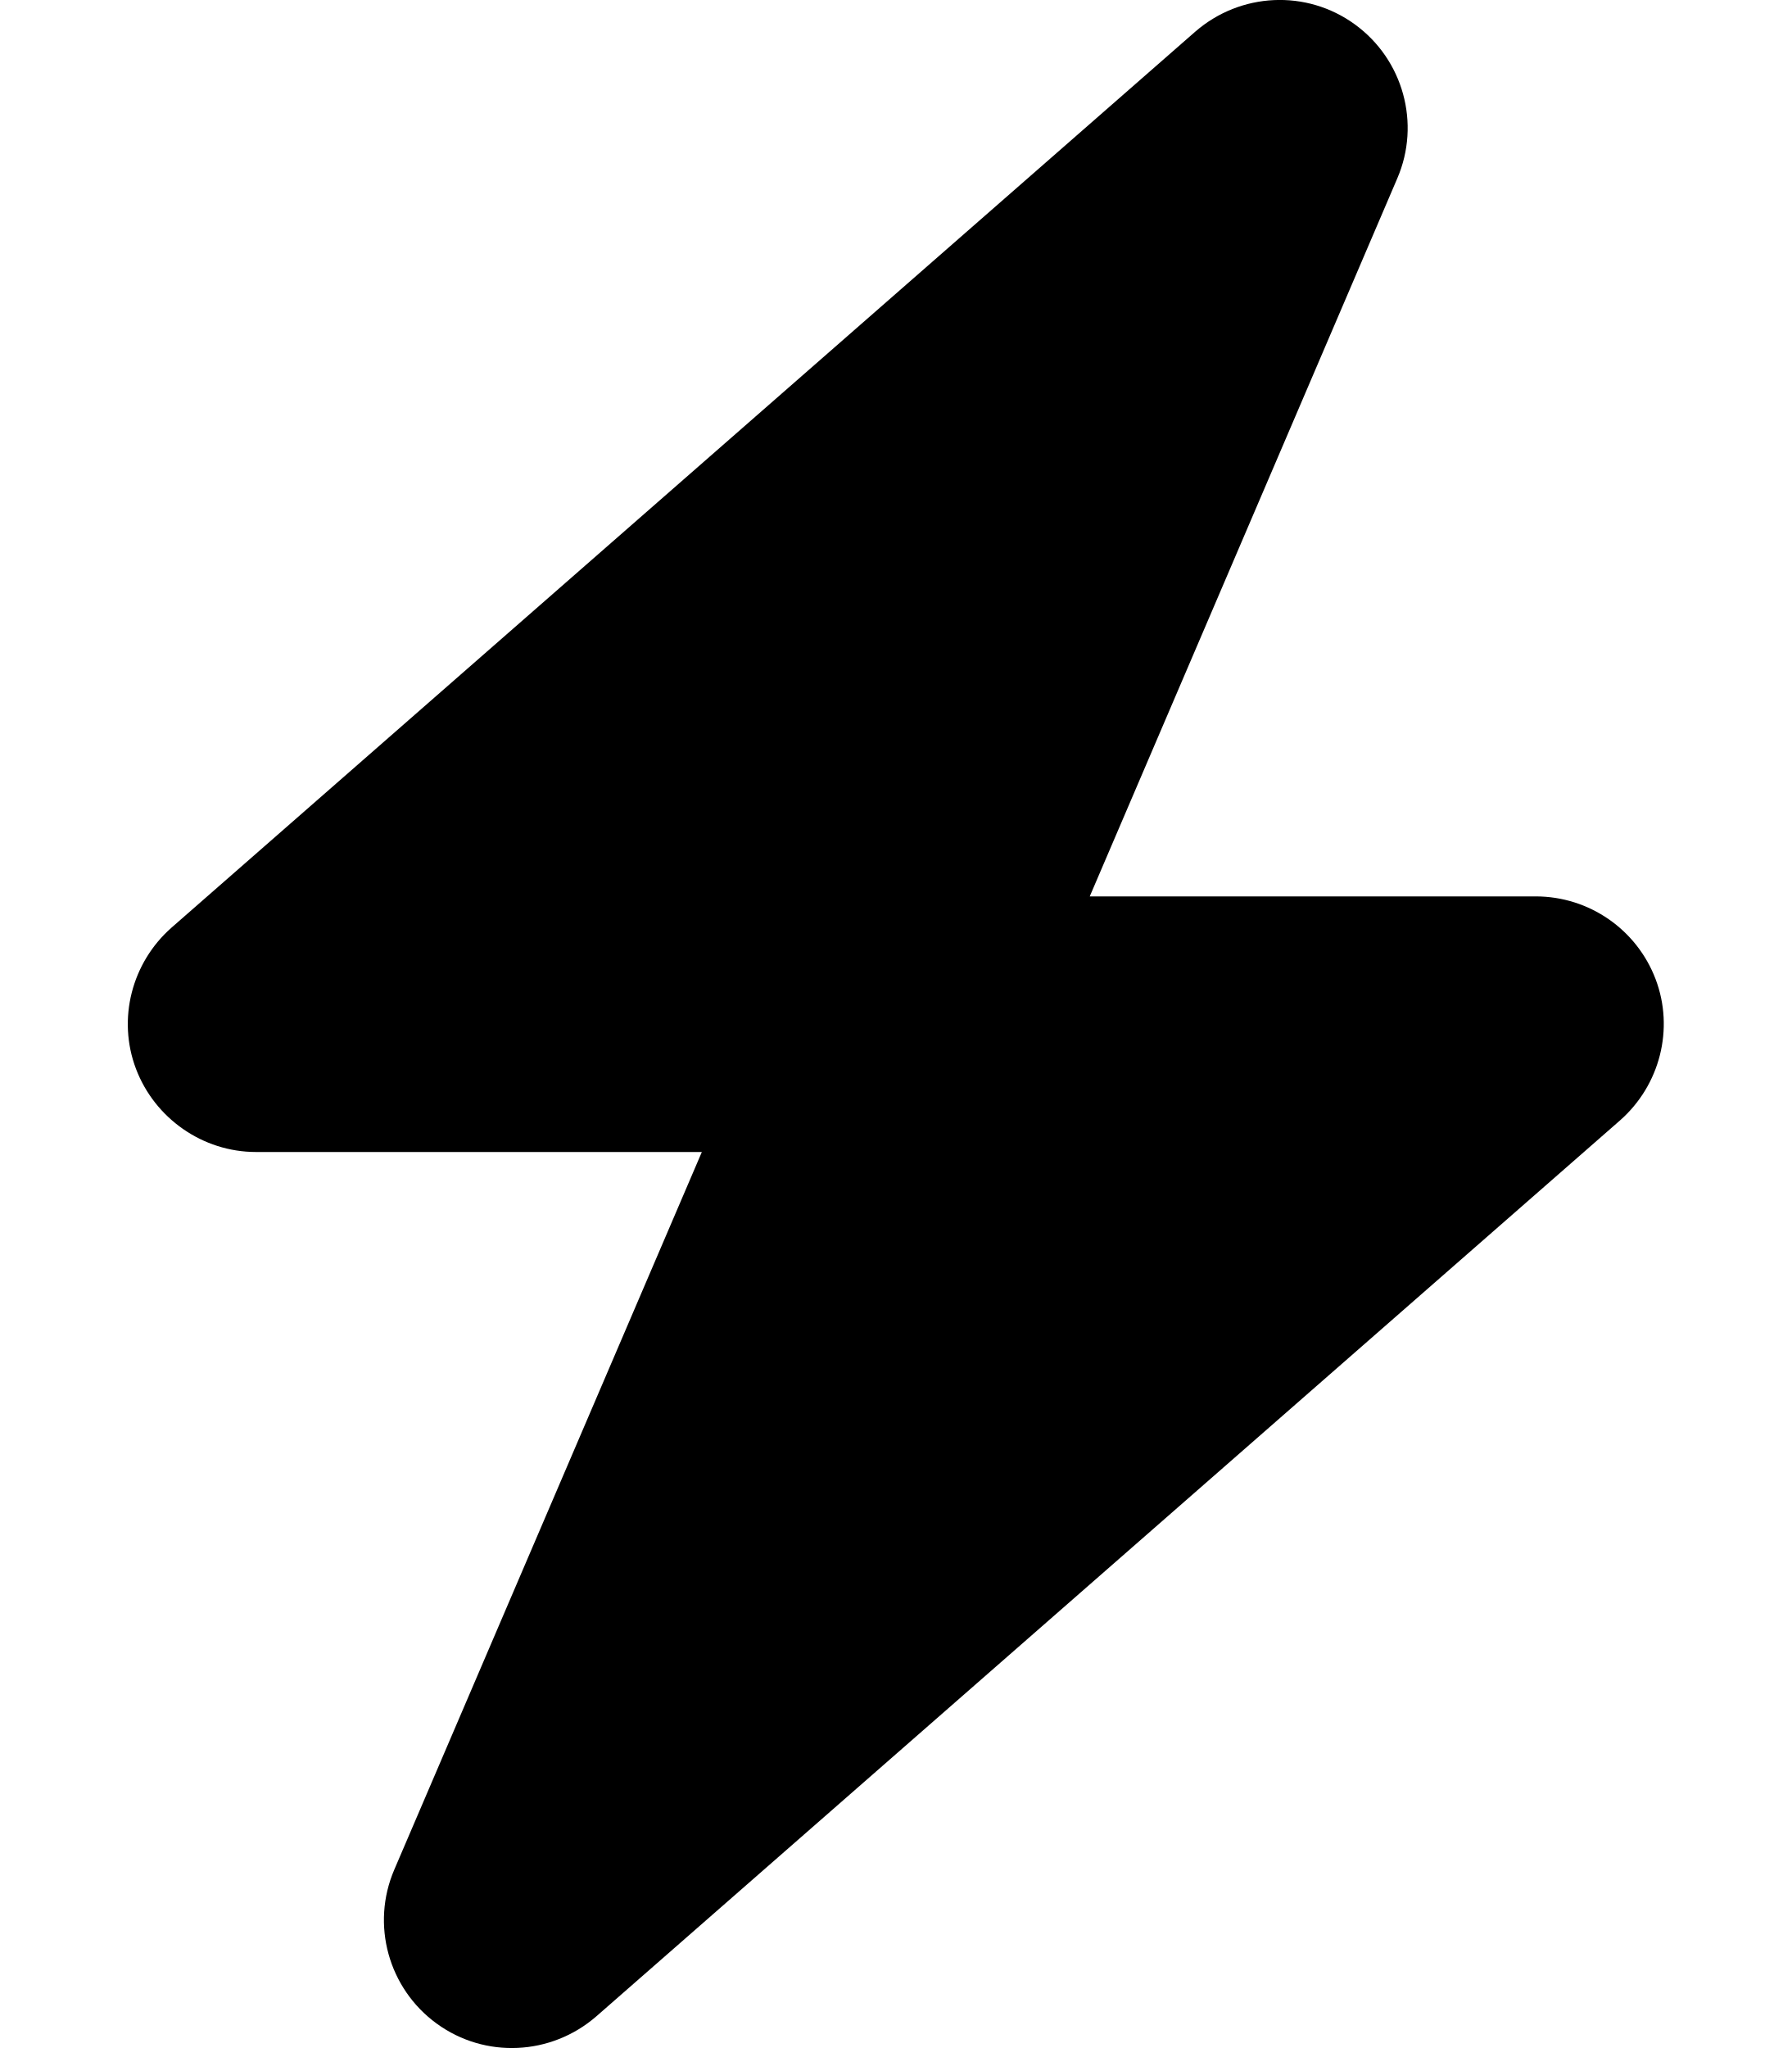
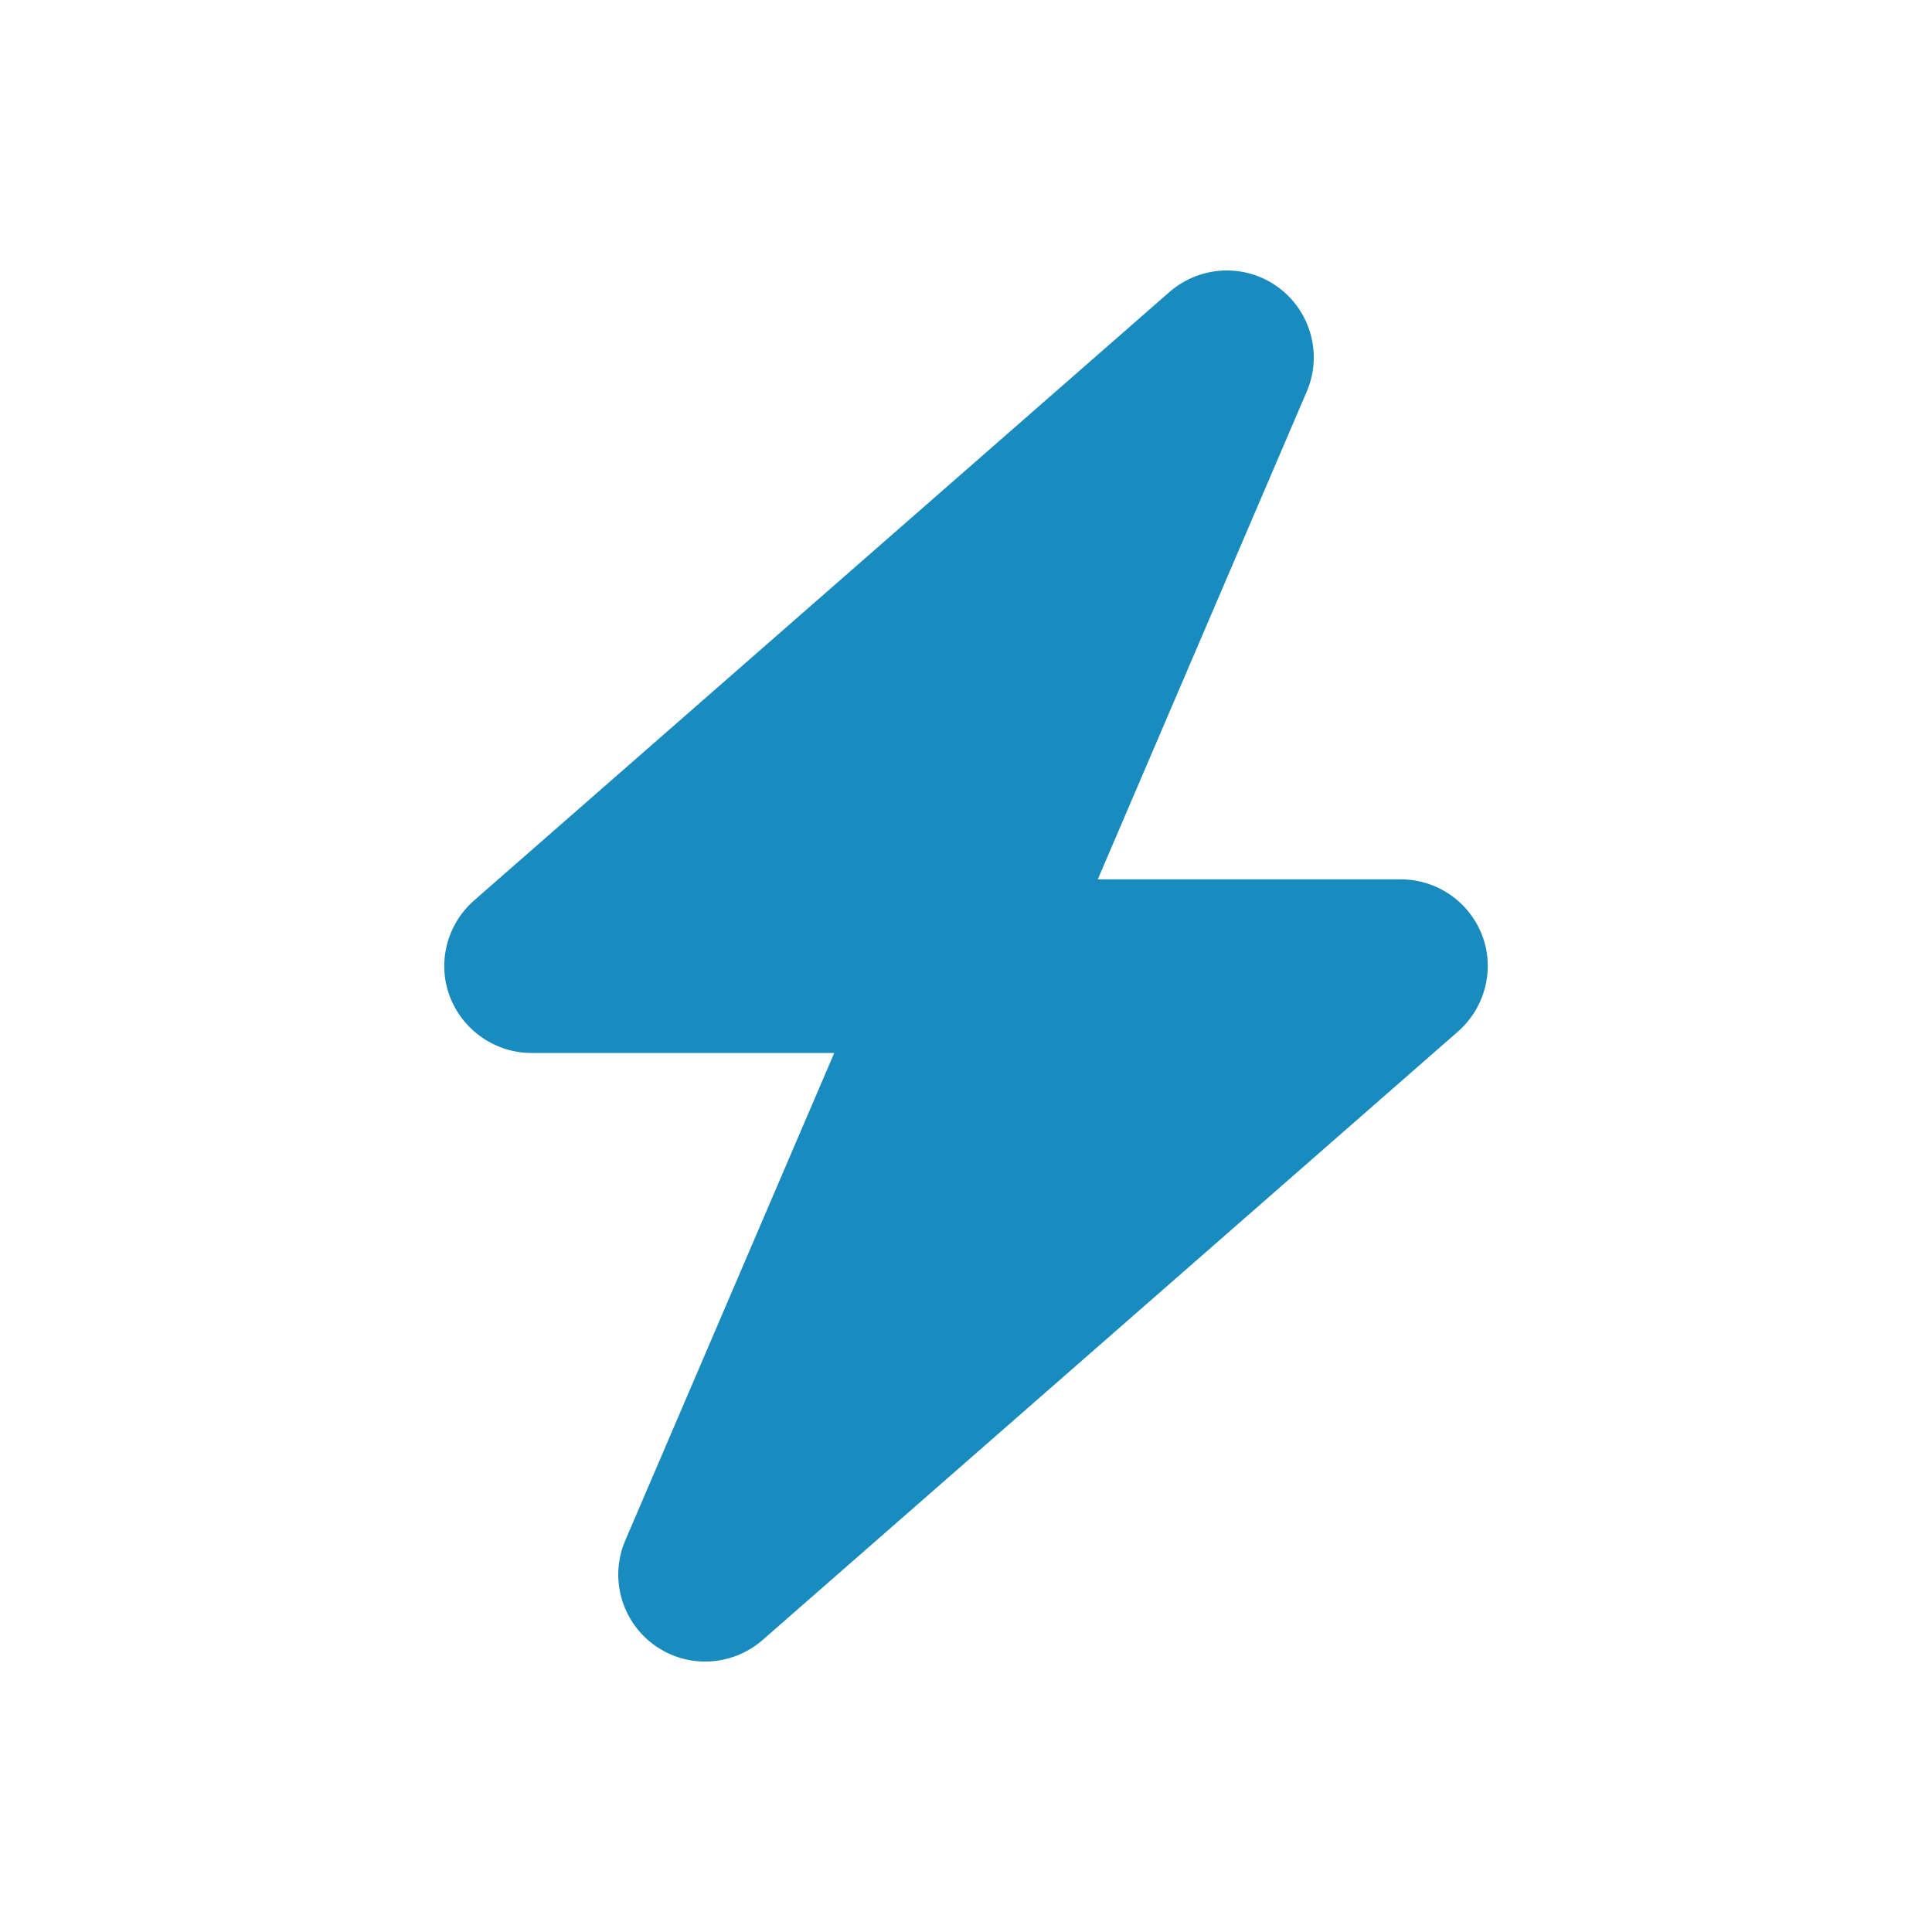
- <svg xmlns="http://www.w3.org/2000/svg" viewBox="0 0 448 512">
+ <svg xmlns="http://www.w3.org/2000/svg" fill="#1a8bbf" data-vbm-paleta="categorias" viewBox="-131.56 -99.56 711.11 711.11">
  <path d="M349.4 44.6c5.9-13.7 1.5-29.7-10.6-38.5s-28.6-8-39.9 1.8l-256 224c-10 8.8-13.6 22.9-8.9 35.3S50.7 288 64 288l111.5 0L98.6 467.4c-5.9 13.7-1.5 29.7 10.6 38.5s28.6 8 39.9-1.8l256-224c10-8.8 13.6-22.9 8.9-35.3s-16.6-20.7-30-20.7l-111.5 0L349.4 44.6z" />
</svg>
